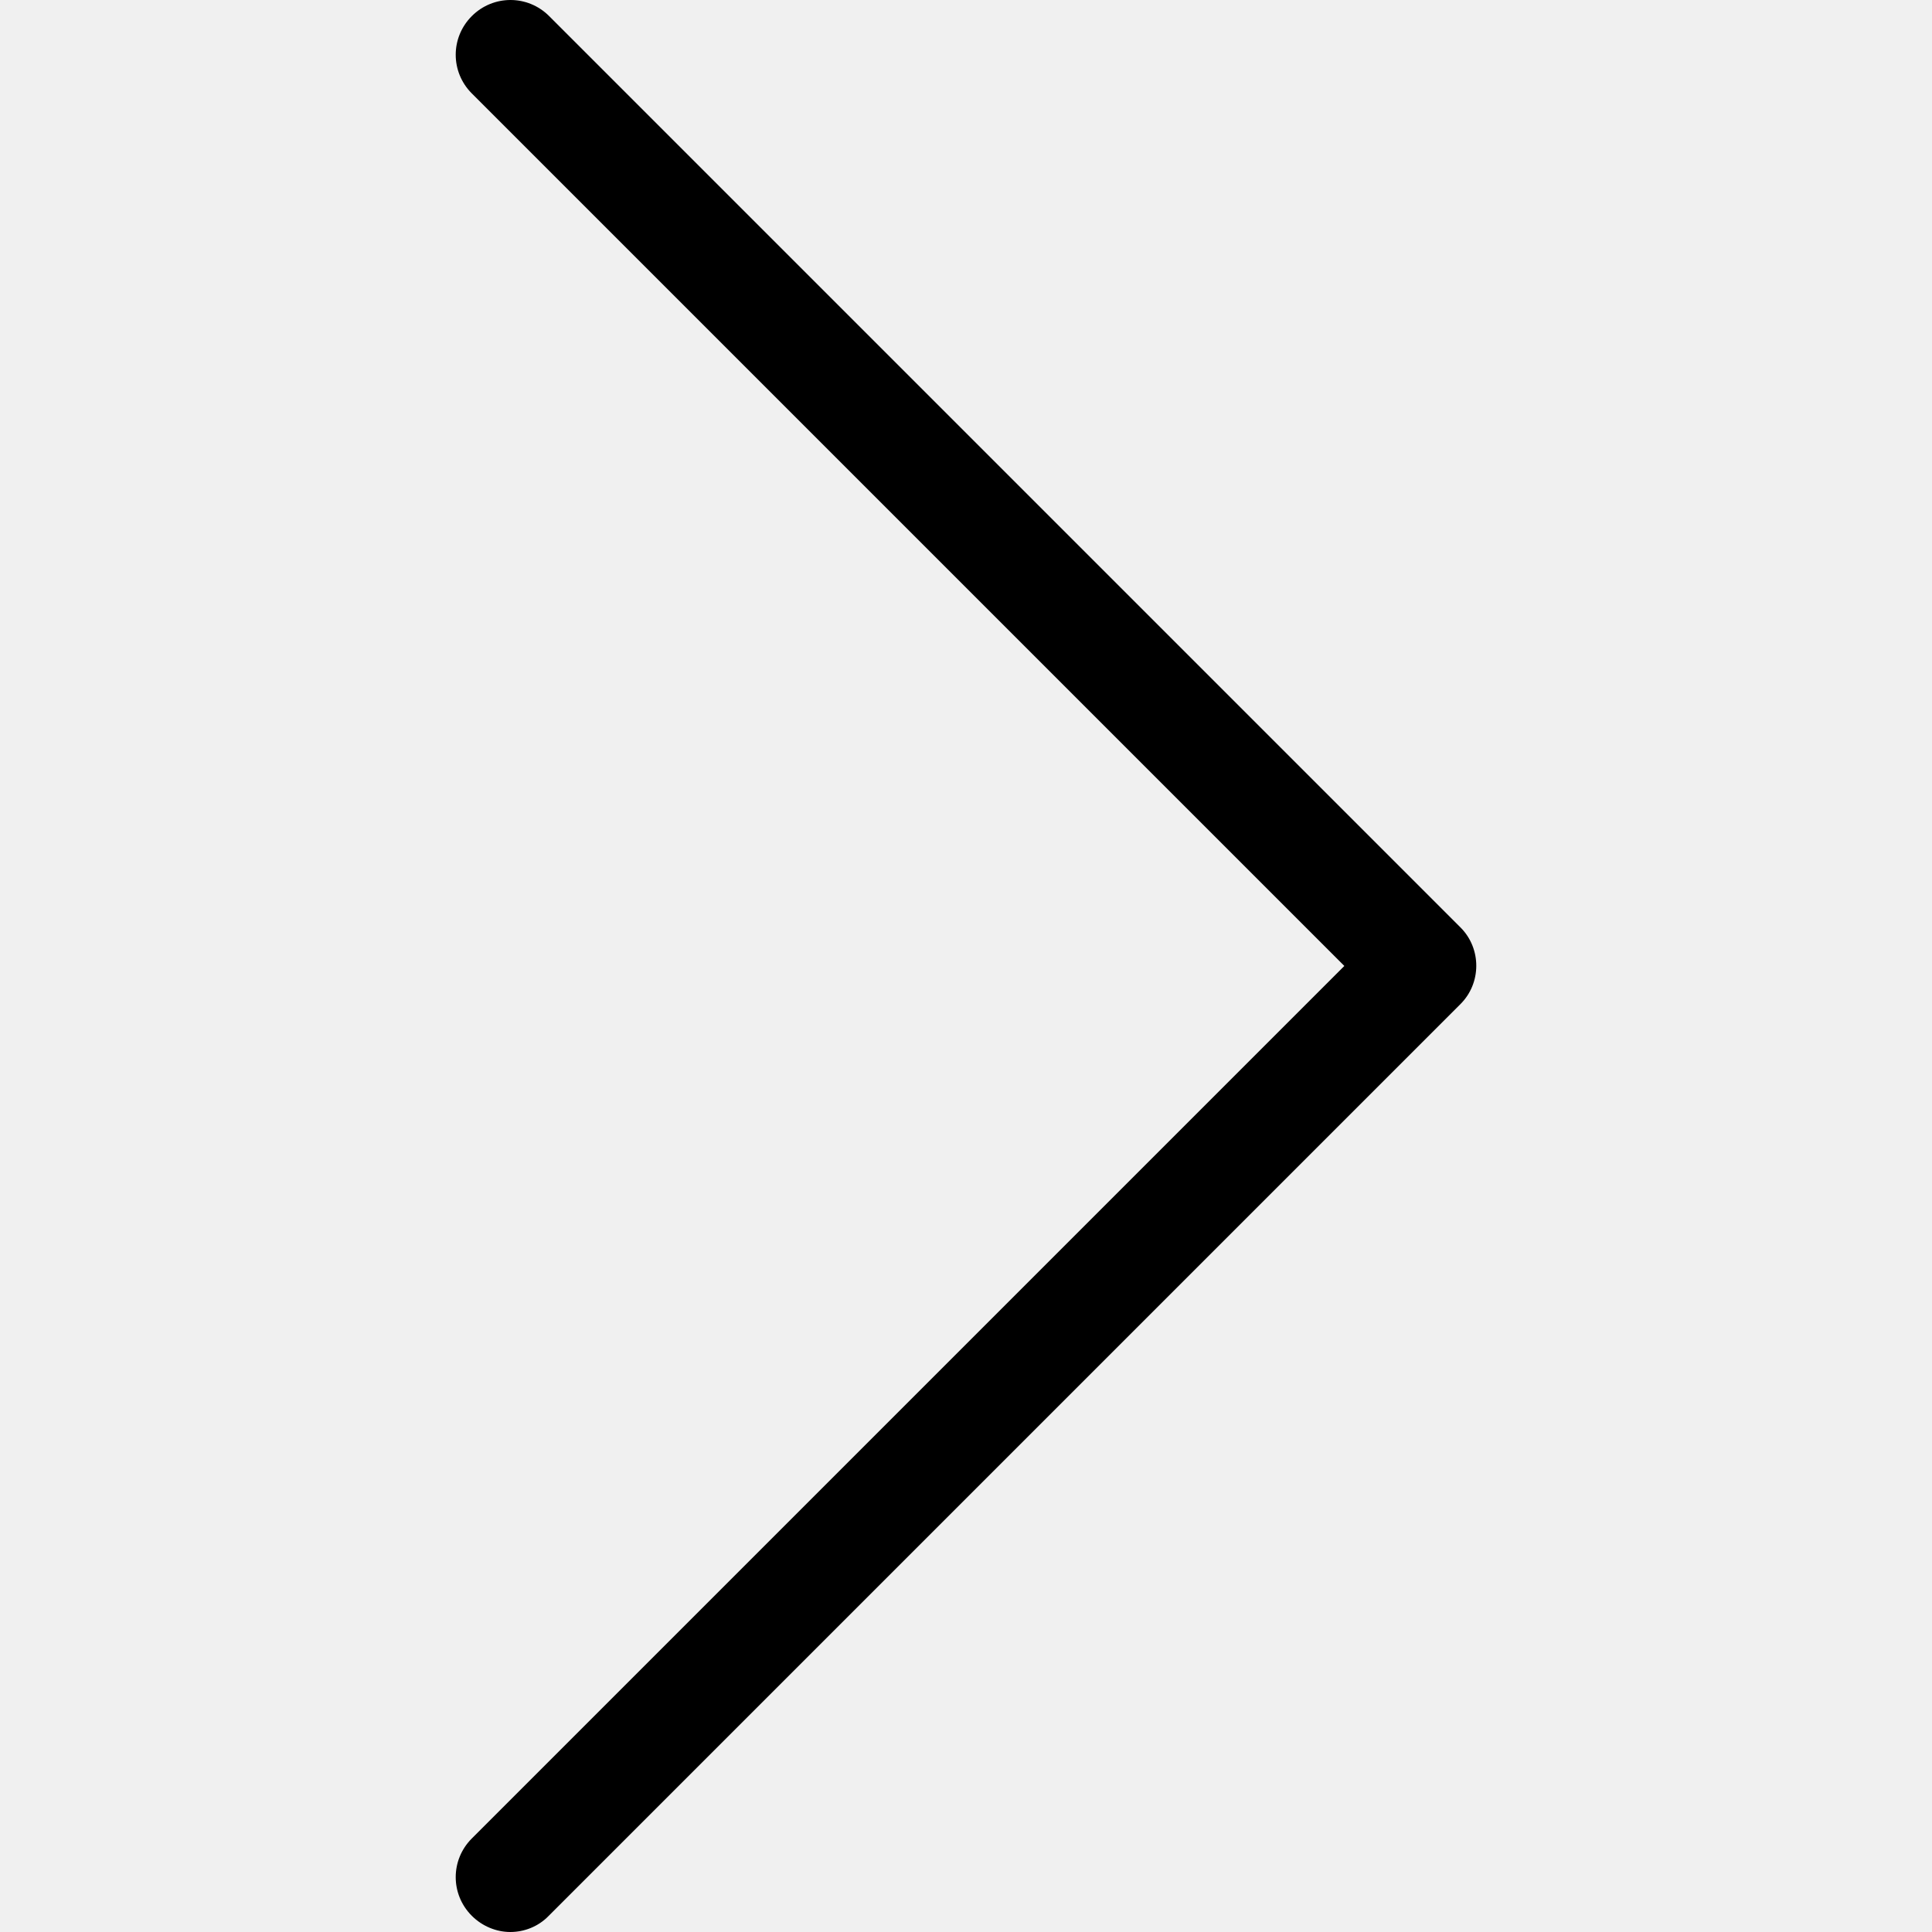
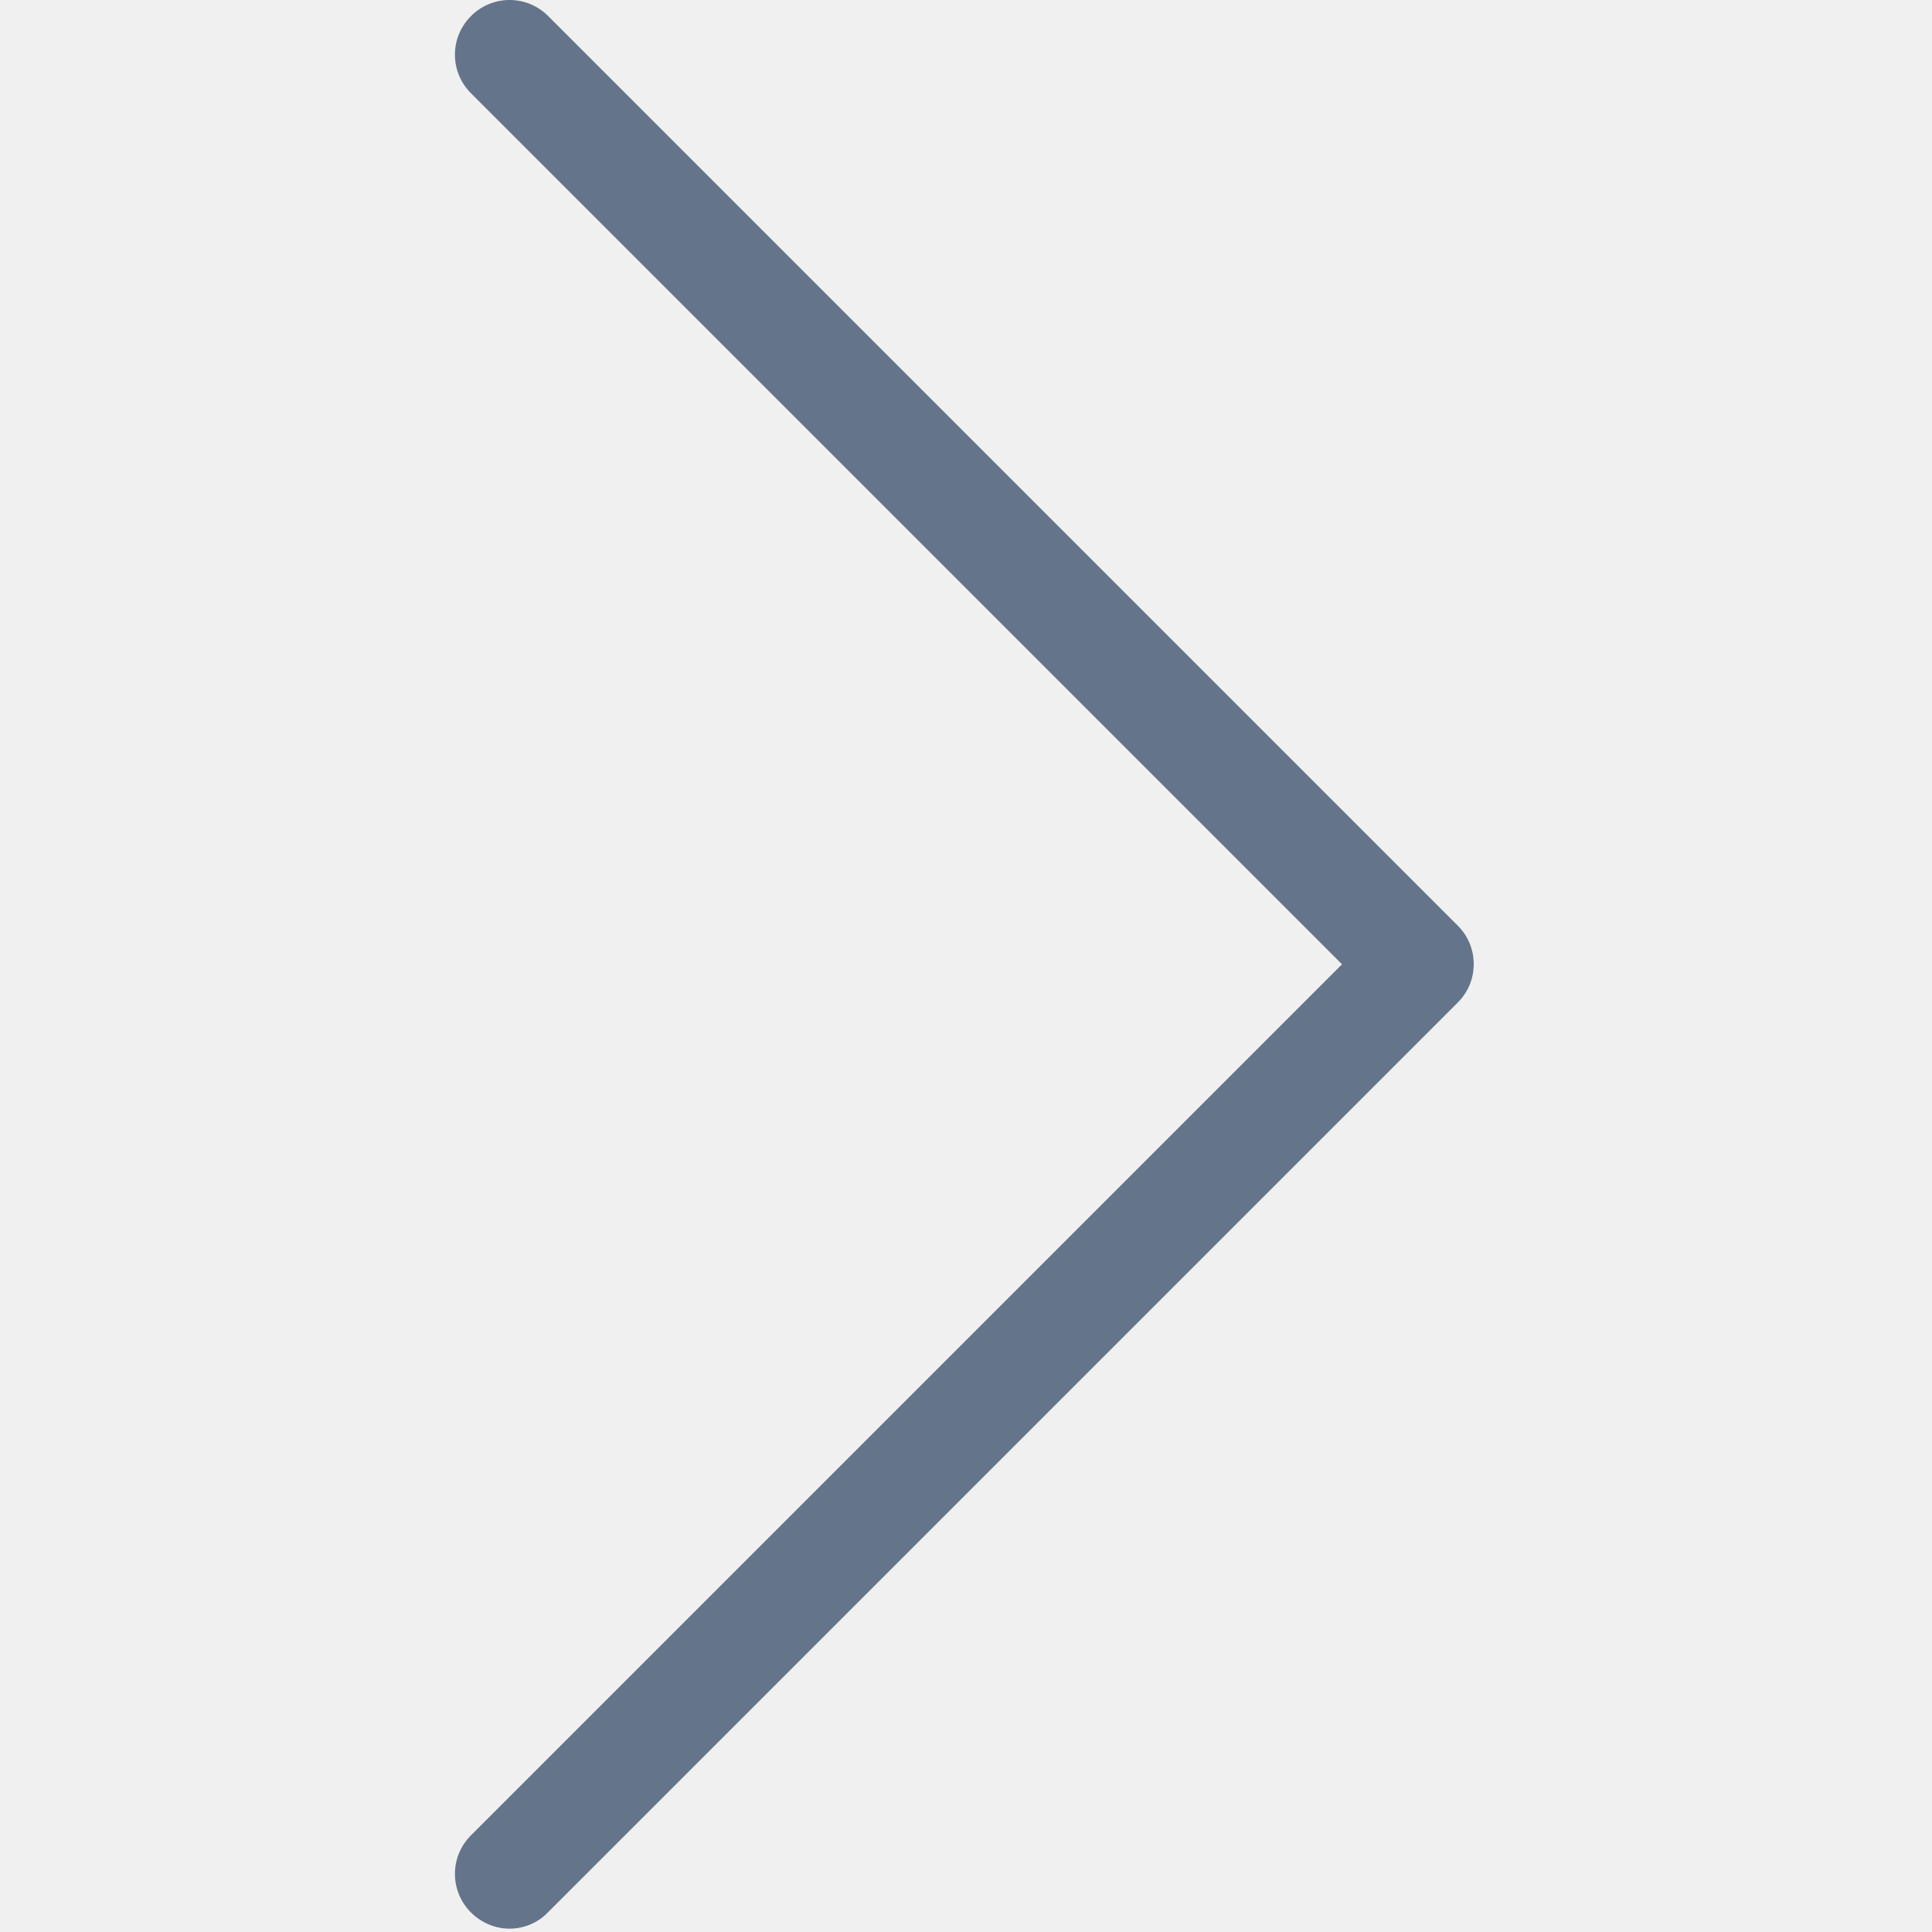
- <svg xmlns="http://www.w3.org/2000/svg" version="1.1" id="Capa_1" x="0px" y="0px" viewBox="0 0 477.175 477.175" style="enable-background:new 0 0 477.175 477.175;" xml:space="preserve">
-   <g>
-     <path d="M360.731,229.075l-225.1-225.1c-5.3-5.3-13.8-5.3-19.1,0s-5.3,13.8,0,19.1l215.5,215.5l-215.5,215.5   c-5.3,5.3-5.3,13.8,0,19.1c2.6,2.6,6.1,4,9.5,4c3.4,0,6.9-1.3,9.5-4l225.1-225.1C365.931,242.875,365.931,234.275,360.731,229.075z   " />
+ <svg xmlns="http://www.w3.org/2000/svg" width="478" height="478" viewBox="0 0 478 478" fill="none">
+   <g clip-path="url(#clip0_519_1696)">
+     <path d="M360.731 229.075L135.631 3.975C130.331 -1.325 121.831 -1.325 116.531 3.975C111.231 9.275 111.231 17.775 116.531 23.075L332.031 238.575L116.531 454.075C111.231 459.375 111.231 467.875 116.531 473.175C119.131 475.775 122.631 477.175 126.031 477.175C129.431 477.175 132.931 475.875 135.531 473.175L360.631 248.075C365.931 242.875 365.931 234.275 360.731 229.075Z" fill="#64748B" />
  </g>
-   <g>
- </g>
-   <g>
- </g>
-   <g>
- </g>
-   <g>
- </g>
-   <g>
- </g>
-   <g>
- </g>
-   <g>
- </g>
-   <g>
- </g>
-   <g>
- </g>
-   <g>
- </g>
-   <g>
- </g>
-   <g>
- </g>
-   <g>
- </g>
-   <g>
- </g>
-   <g>
- </g>
+   <defs>
+     <clipPath id="clip0_519_1696">
+       <rect width="477.175" height="477.175" fill="white" />
+     </clipPath>
+   </defs>
</svg>
